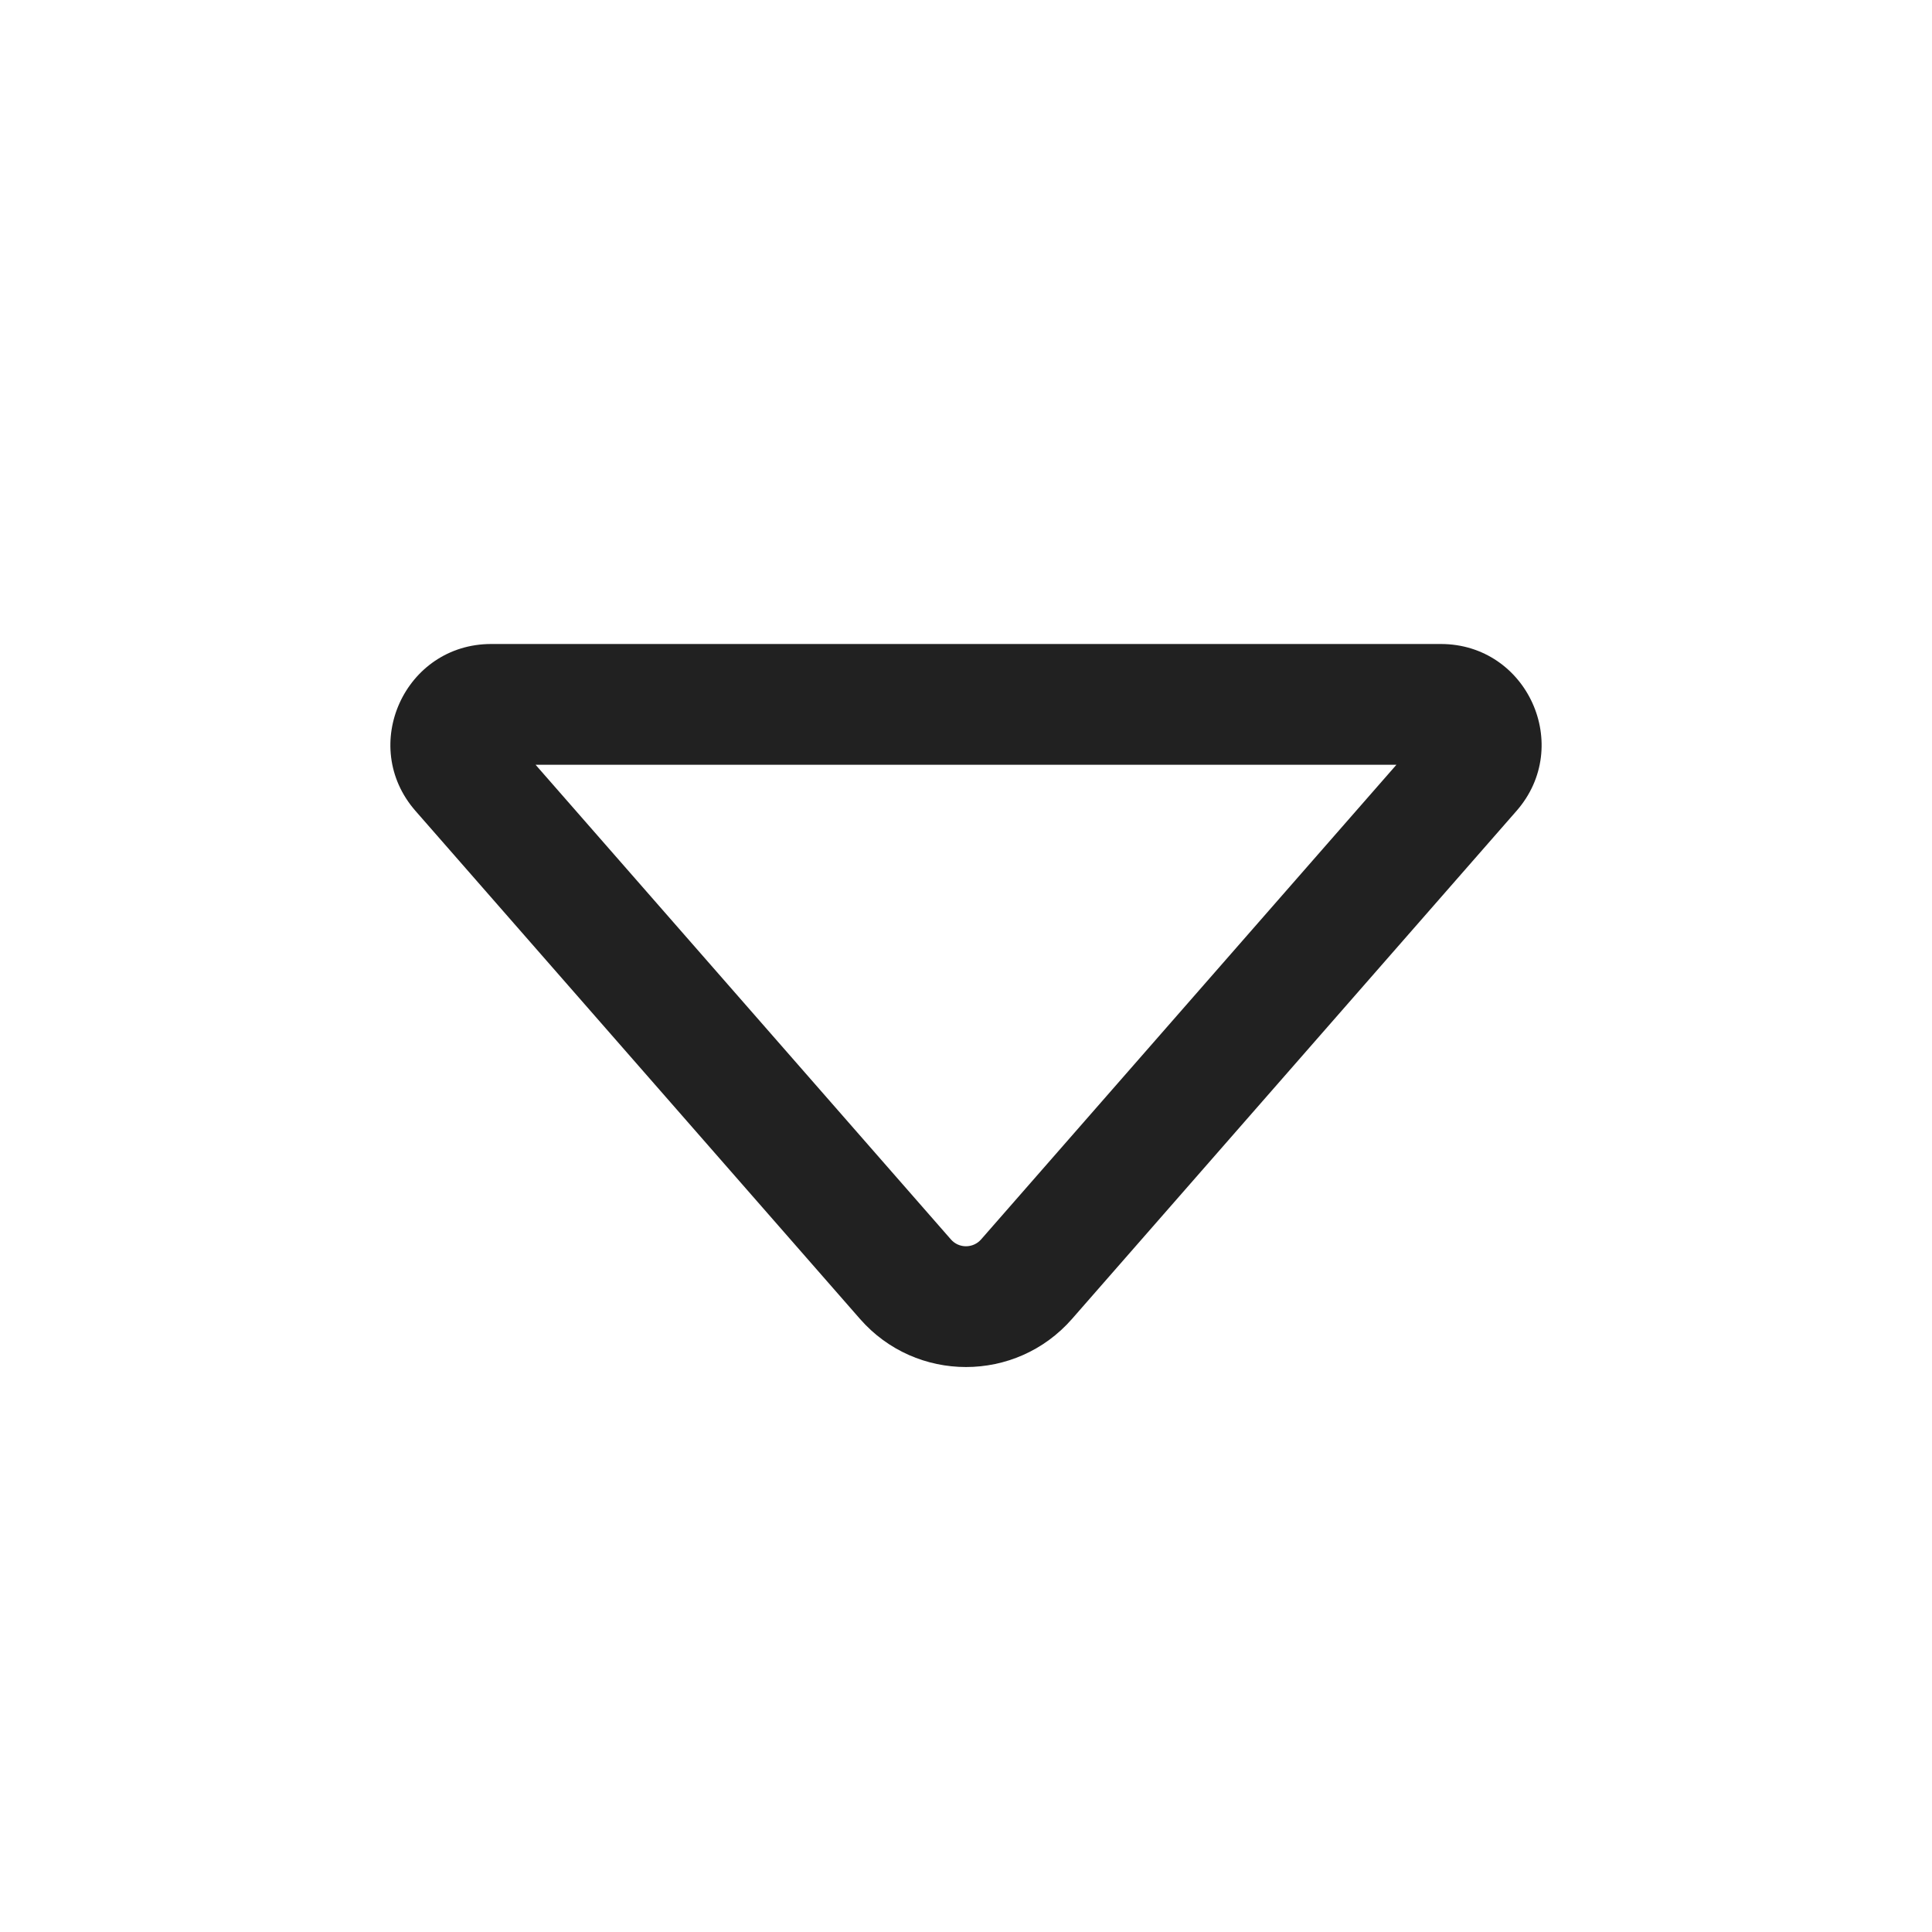
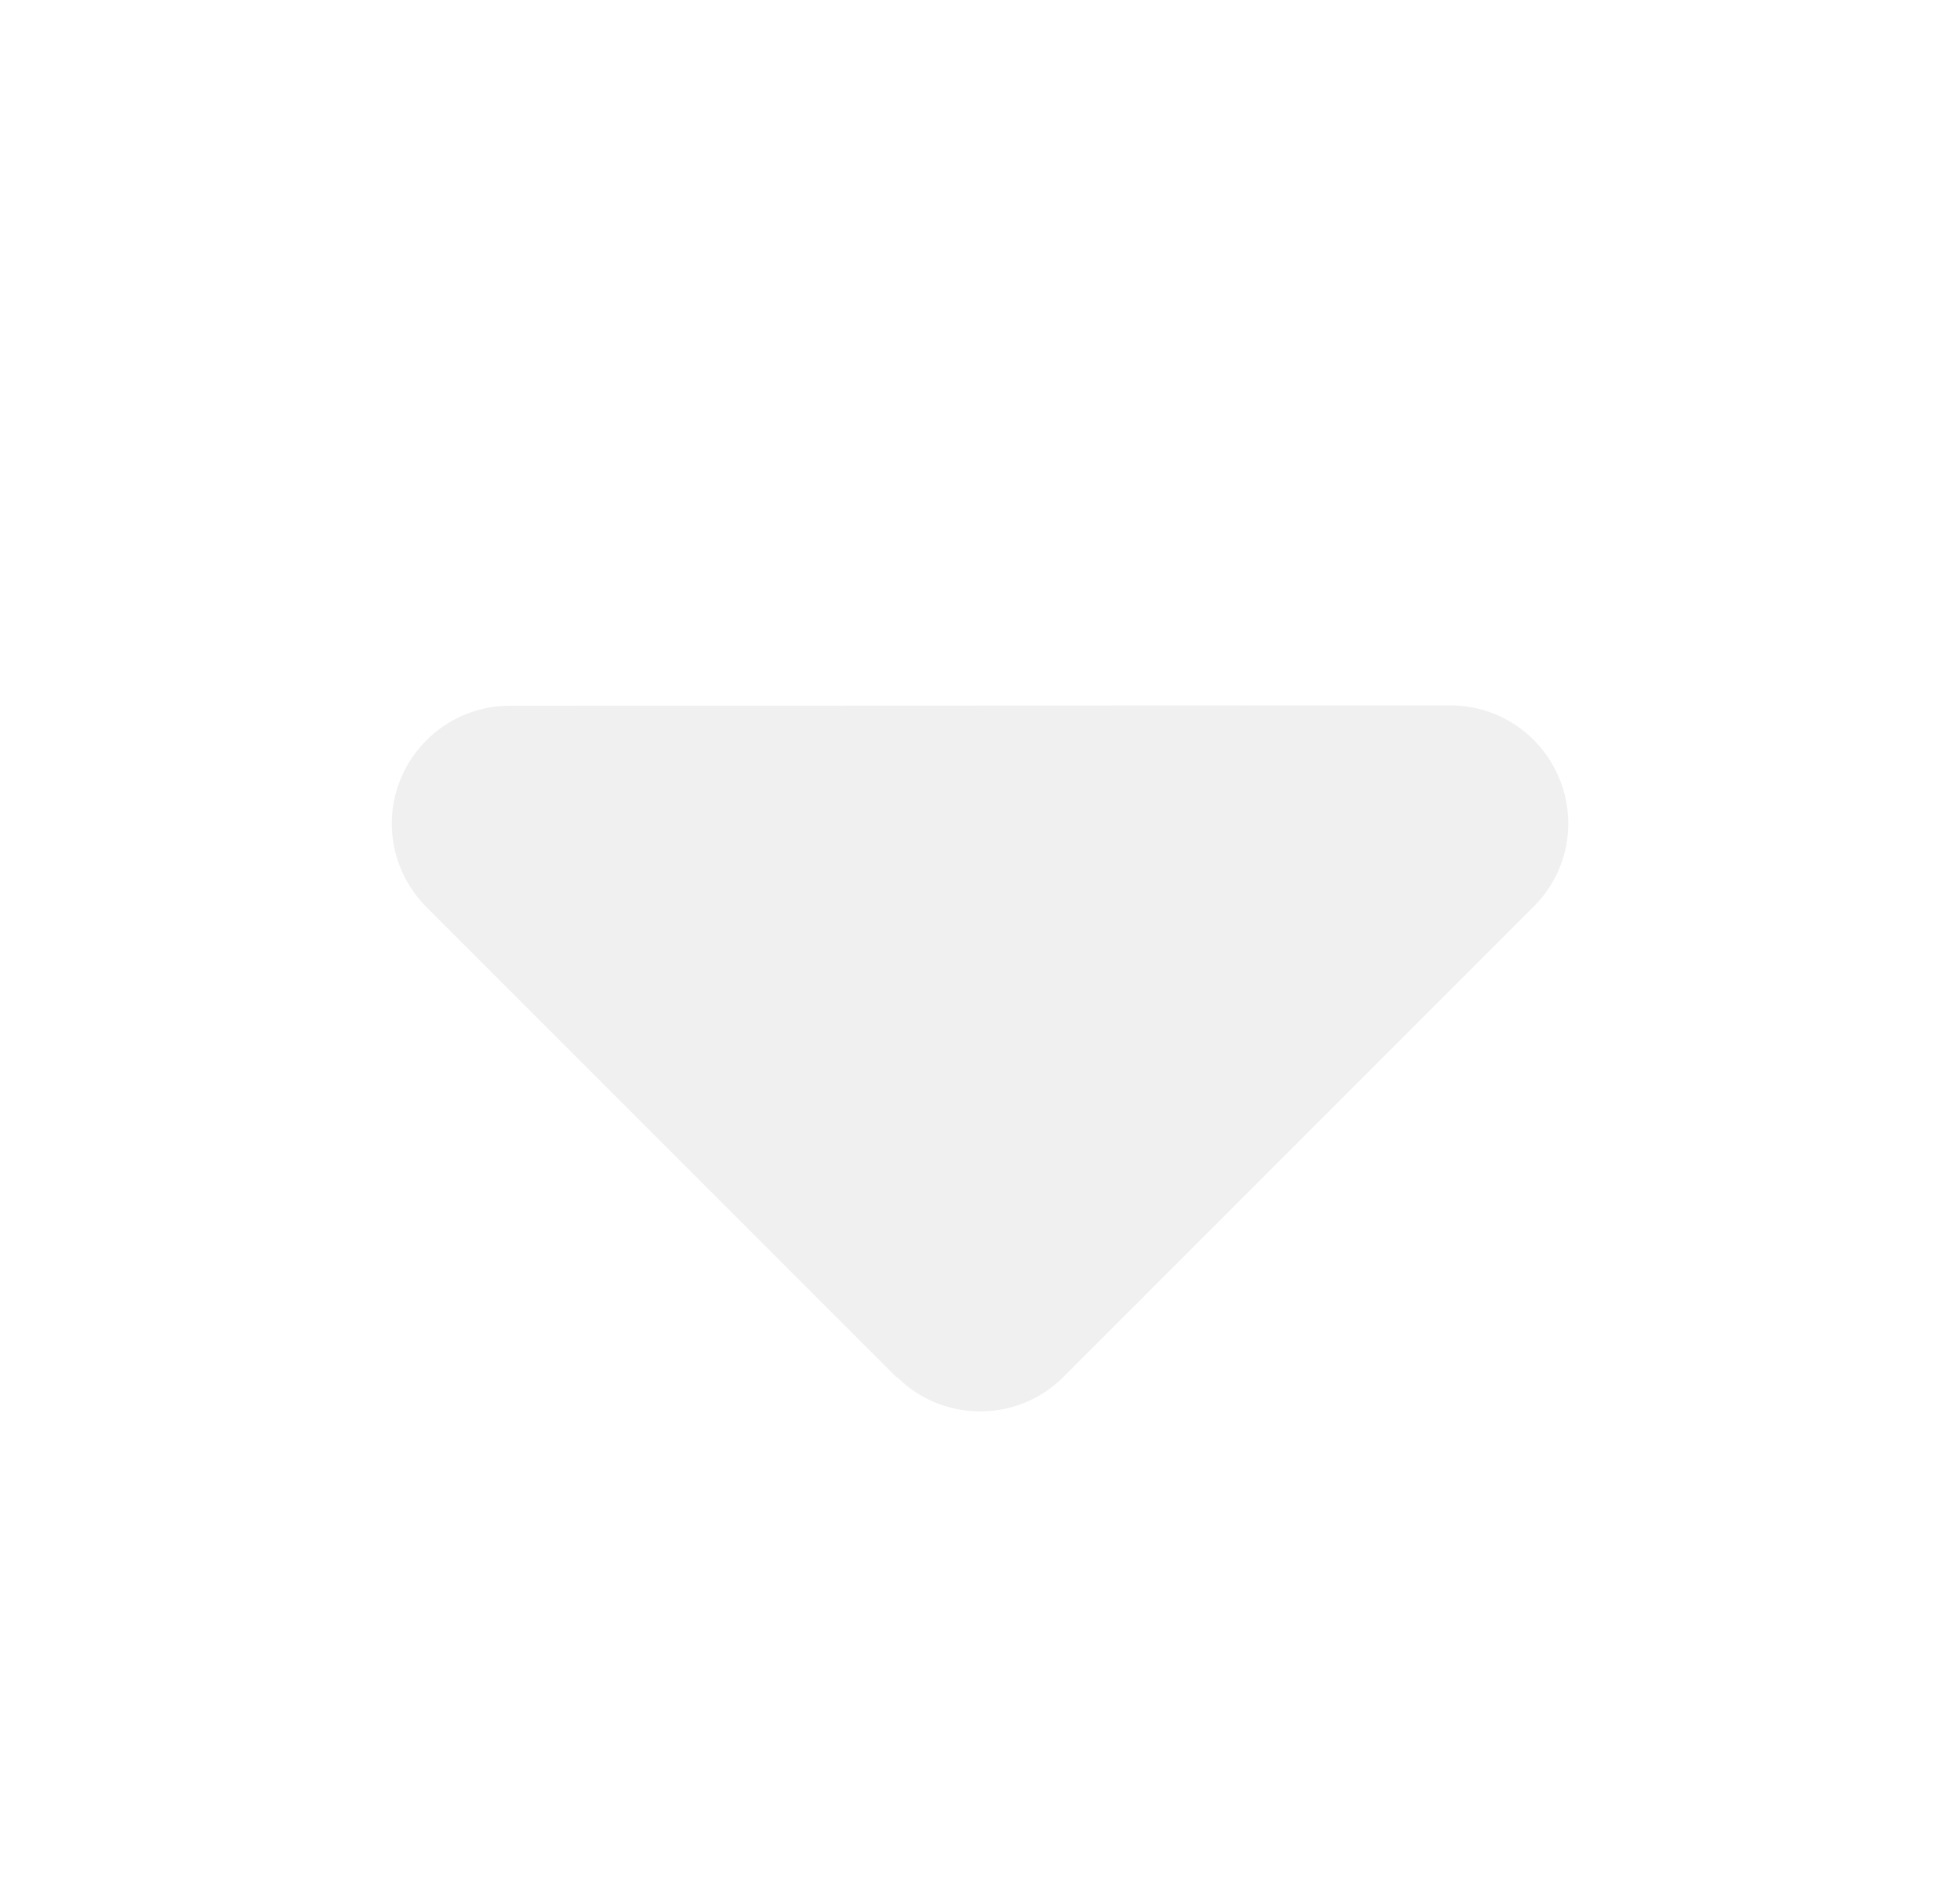
- <svg xmlns="http://www.w3.org/2000/svg" width="800px" height="800px" viewBox="0 0 24 24" fill="none">
-   <path d="M5.161 10.073C4.454 9.265 5.028 8 6.102 8H17.898C18.972 8 19.546 9.265 18.839 10.073L13.317 16.384C12.62 17.181 11.38 17.181 10.683 16.384L5.161 10.073ZM6.653 9.5L11.812 15.396C11.911 15.51 12.088 15.51 12.188 15.396L17.347 9.5H6.653Z" fill="#212121" />
+ <svg xmlns="http://www.w3.org/2000/svg" height="6" width="6.25" viewBox="0 0 320 512">
+   <path fill="#f0f0f0" d="M137.4 374.6c12.5 12.5 32.8 12.5 45.3 0l128-128c9.2-9.2 11.9-22.9 6.9-34.9s-16.6-19.8-29.6-19.8L32 192c-12.9 0-24.6 7.8-29.6 19.8s-2.2 25.7 6.9 34.9l128 128z" />
</svg>
